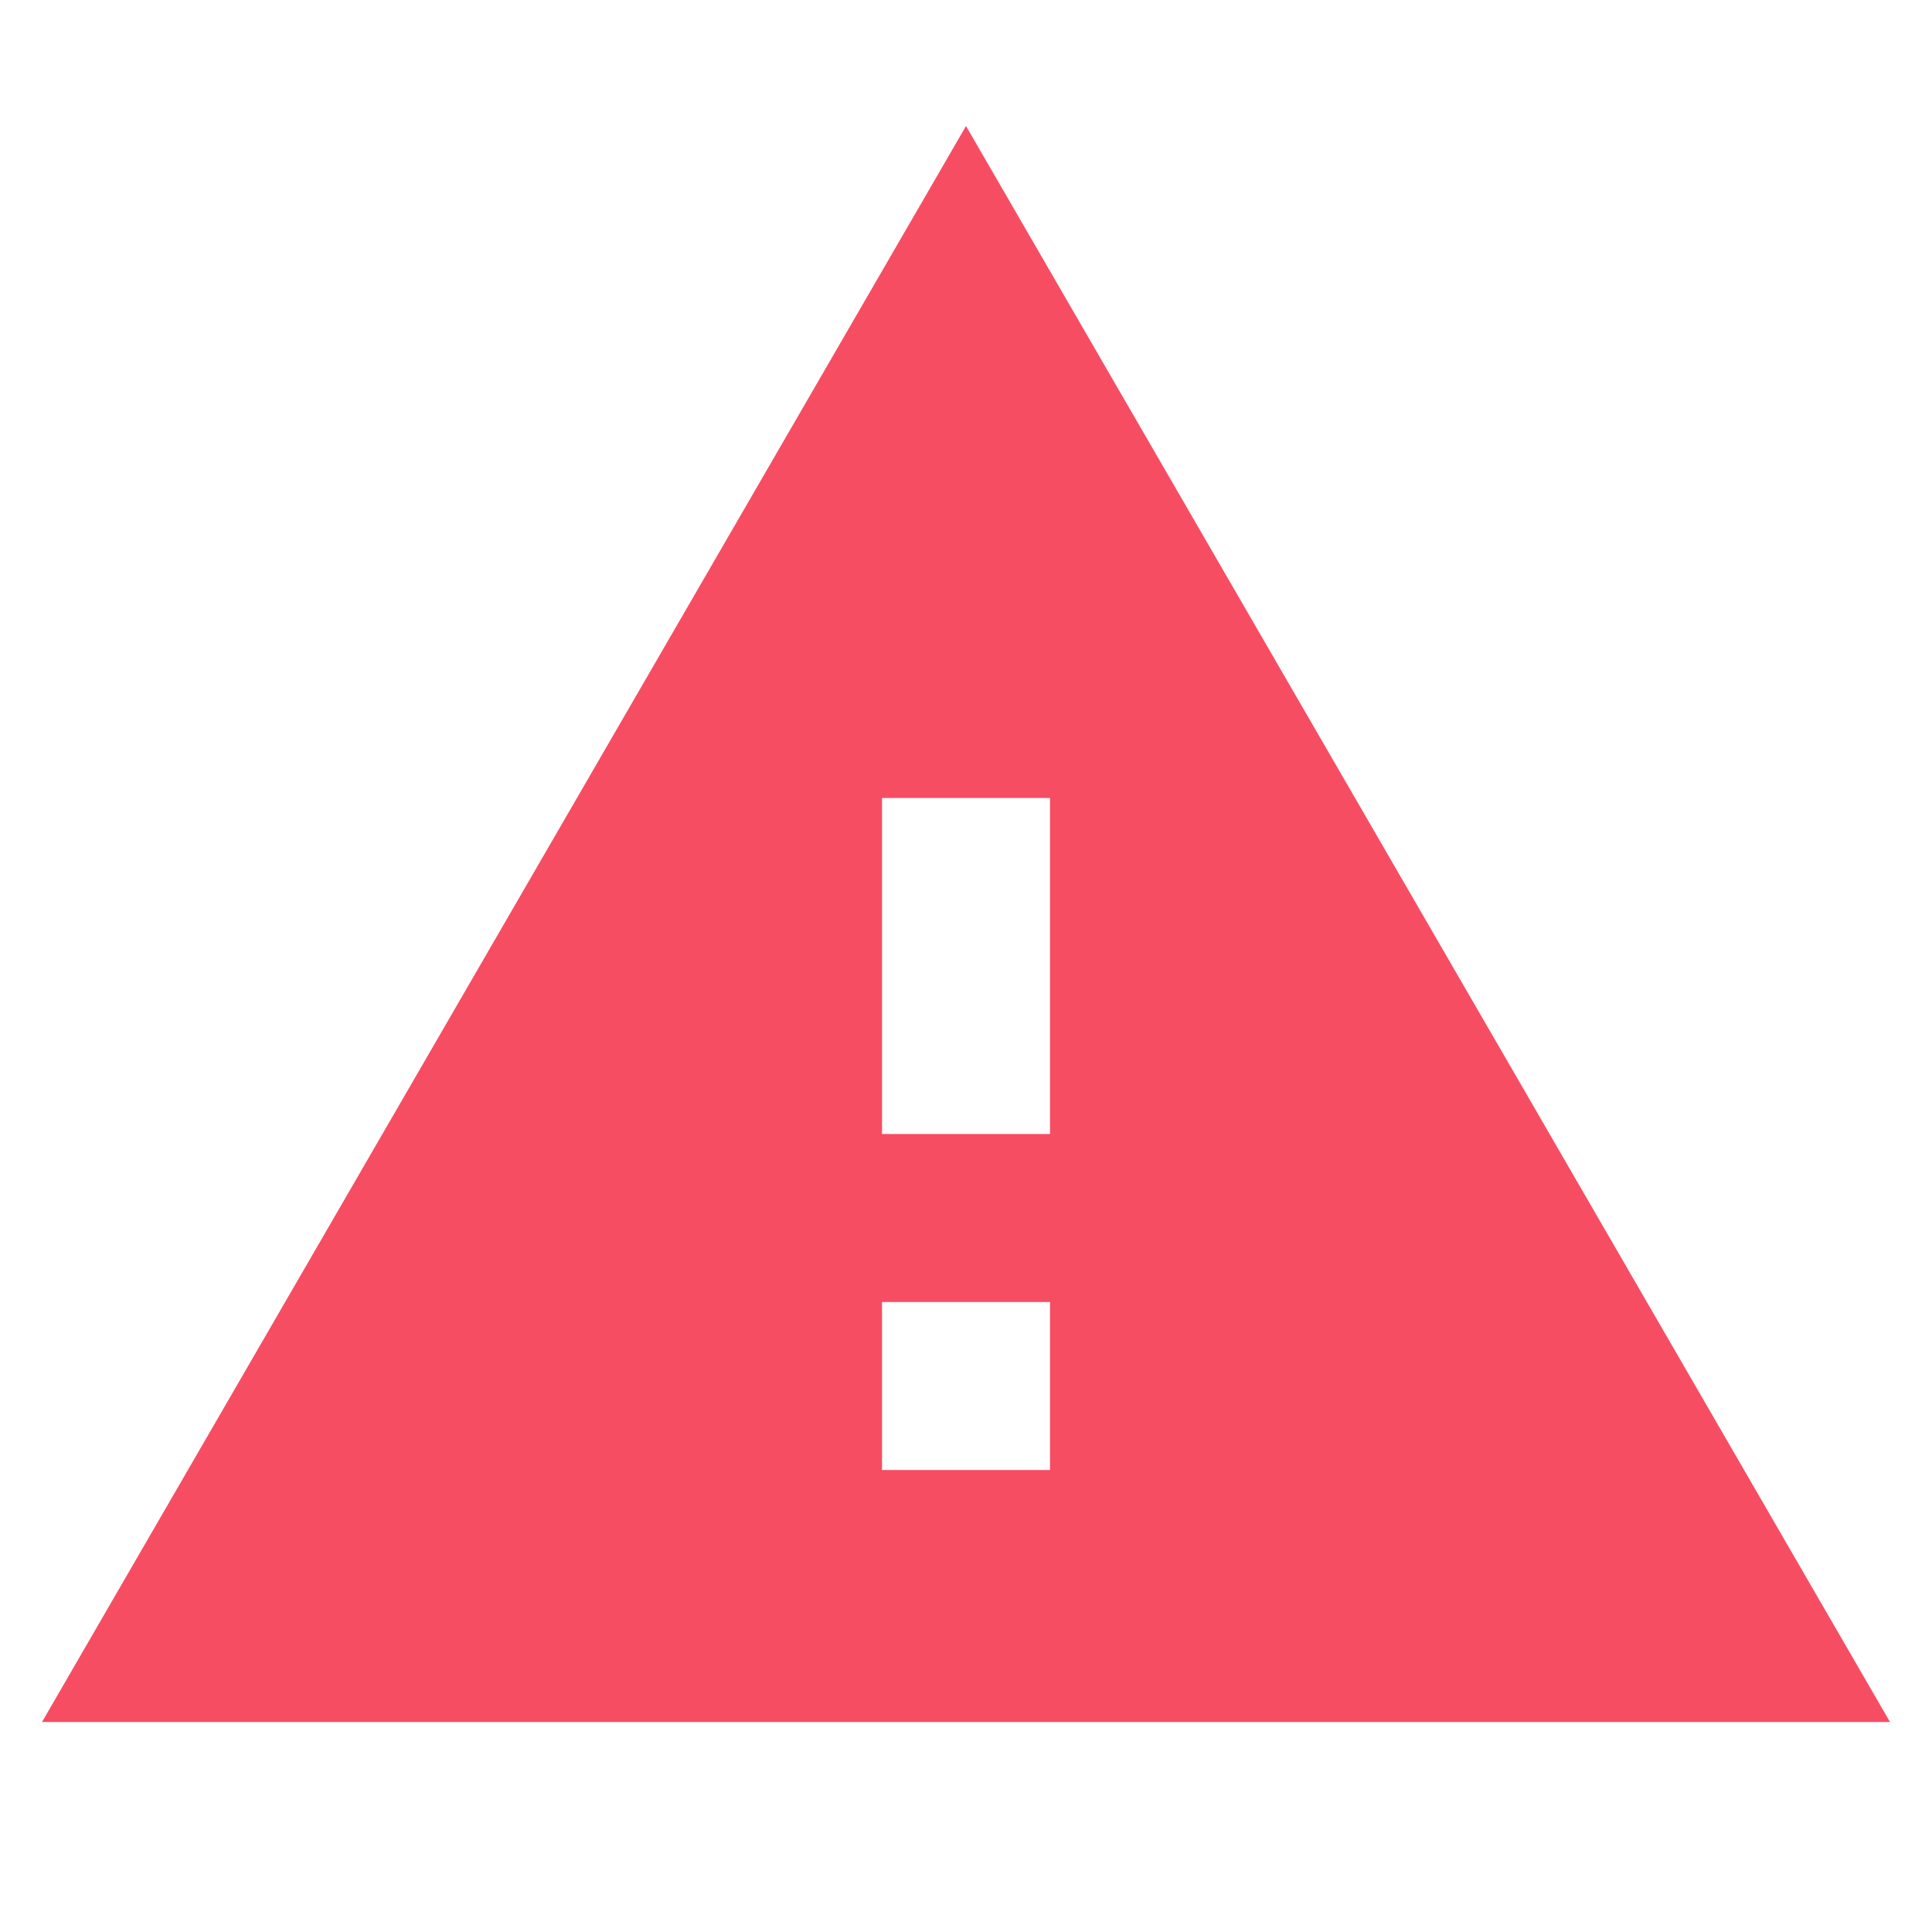
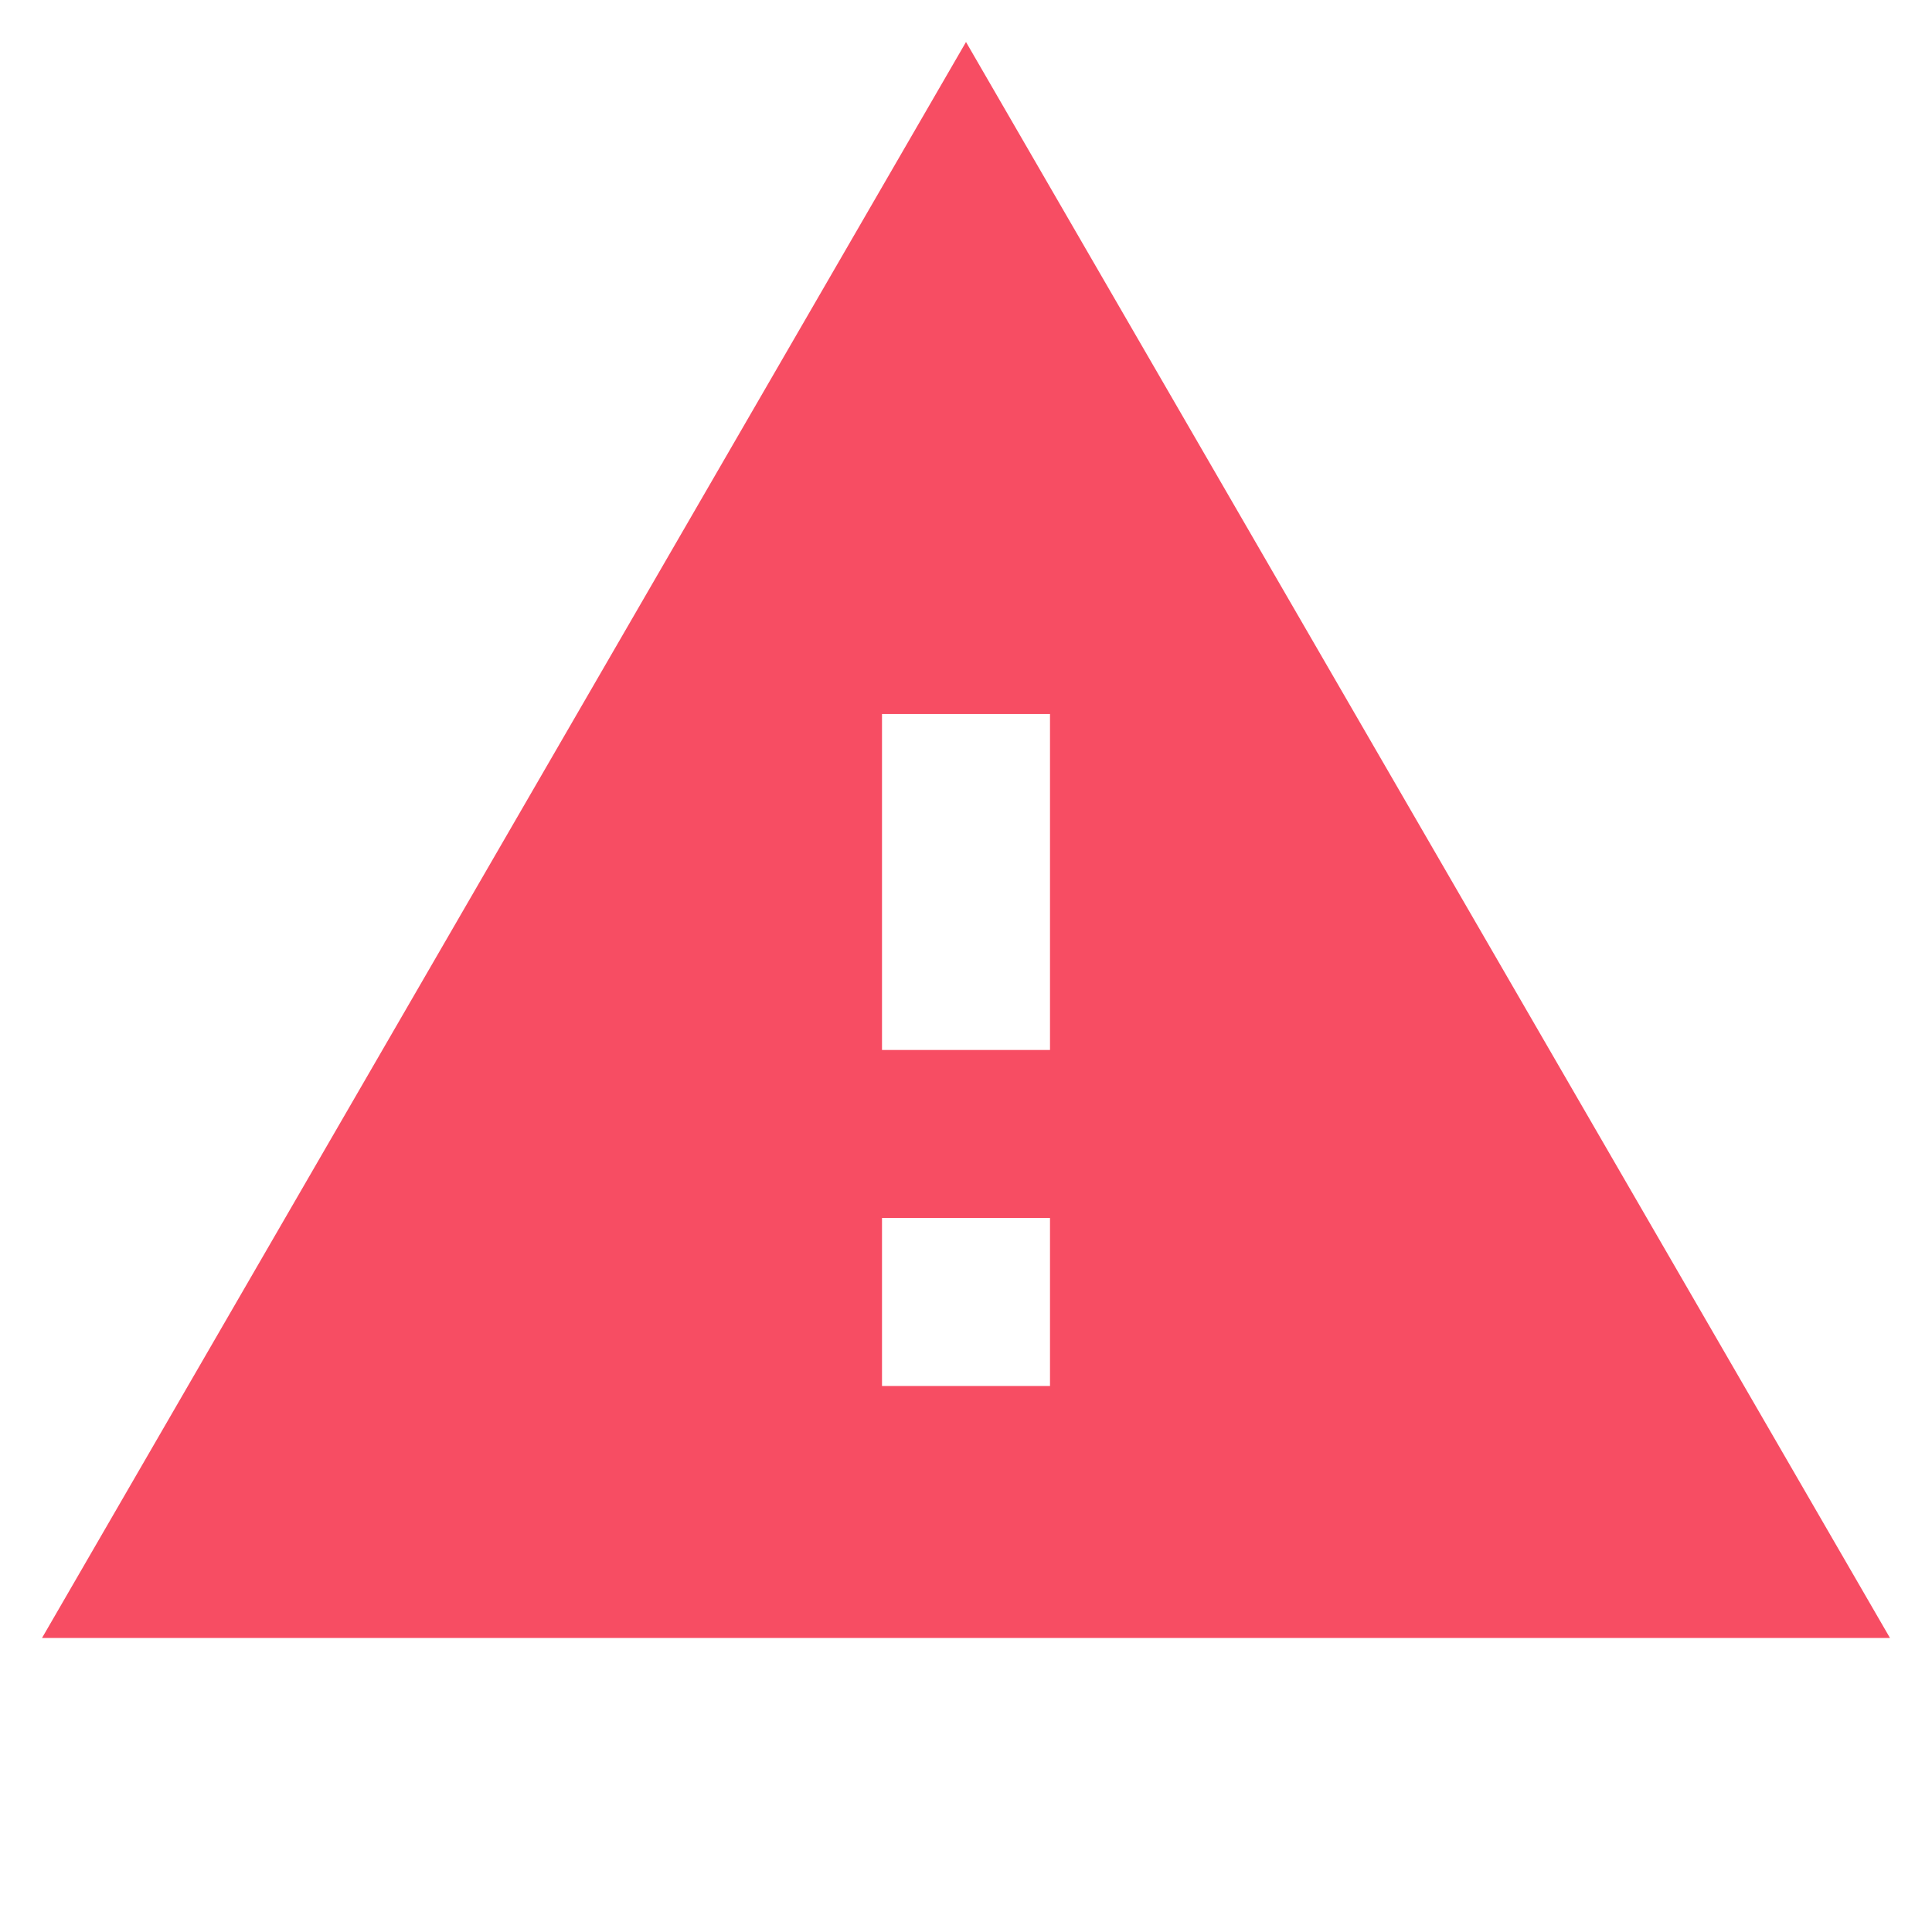
- <svg xmlns="http://www.w3.org/2000/svg" width="90px" height="90px" viewBox="0 0 23 20" version="1.1">
+ <svg xmlns="http://www.w3.org/2000/svg" width="90px" height="90px" viewBox="0 0 23 23" version="1.1">
  <defs />
  <g id="KBC-screens" stroke="none" stroke-width="1" fill="none" fill-rule="evenodd">
-     <g id="KBC-Overview---alert-Copy-2" transform="translate(-1137, -90.5)">
+     <g id="KBC-Overview---alert-Copy-2" transform="translate(-1137, -90)">
      <g id="alert" transform="translate(275, 77)">
        <g id="ic_warning-copy-2" transform="translate(861, 10)">
          <g id="Icon-24px">
            <polygon id="Shape" points="0 0 24 0 24 24 0 24" />
            <path d="M1.5,22.5 L23.5,22.5 L12.5,3.5 L1.5,22.5 L1.5,22.5 Z M13.5,19.5 L11.5,19.5 L11.5,17.5 L13.5,17.5 L13.5,19.5 L13.5,19.5 Z M13.5,15.5 L11.5,15.5 L11.5,11.5 L13.5,11.5 L13.5,15.5 L13.5,15.5 Z" id="Shape" fill="#F74D63" />
          </g>
        </g>
      </g>
    </g>
  </g>
</svg>
